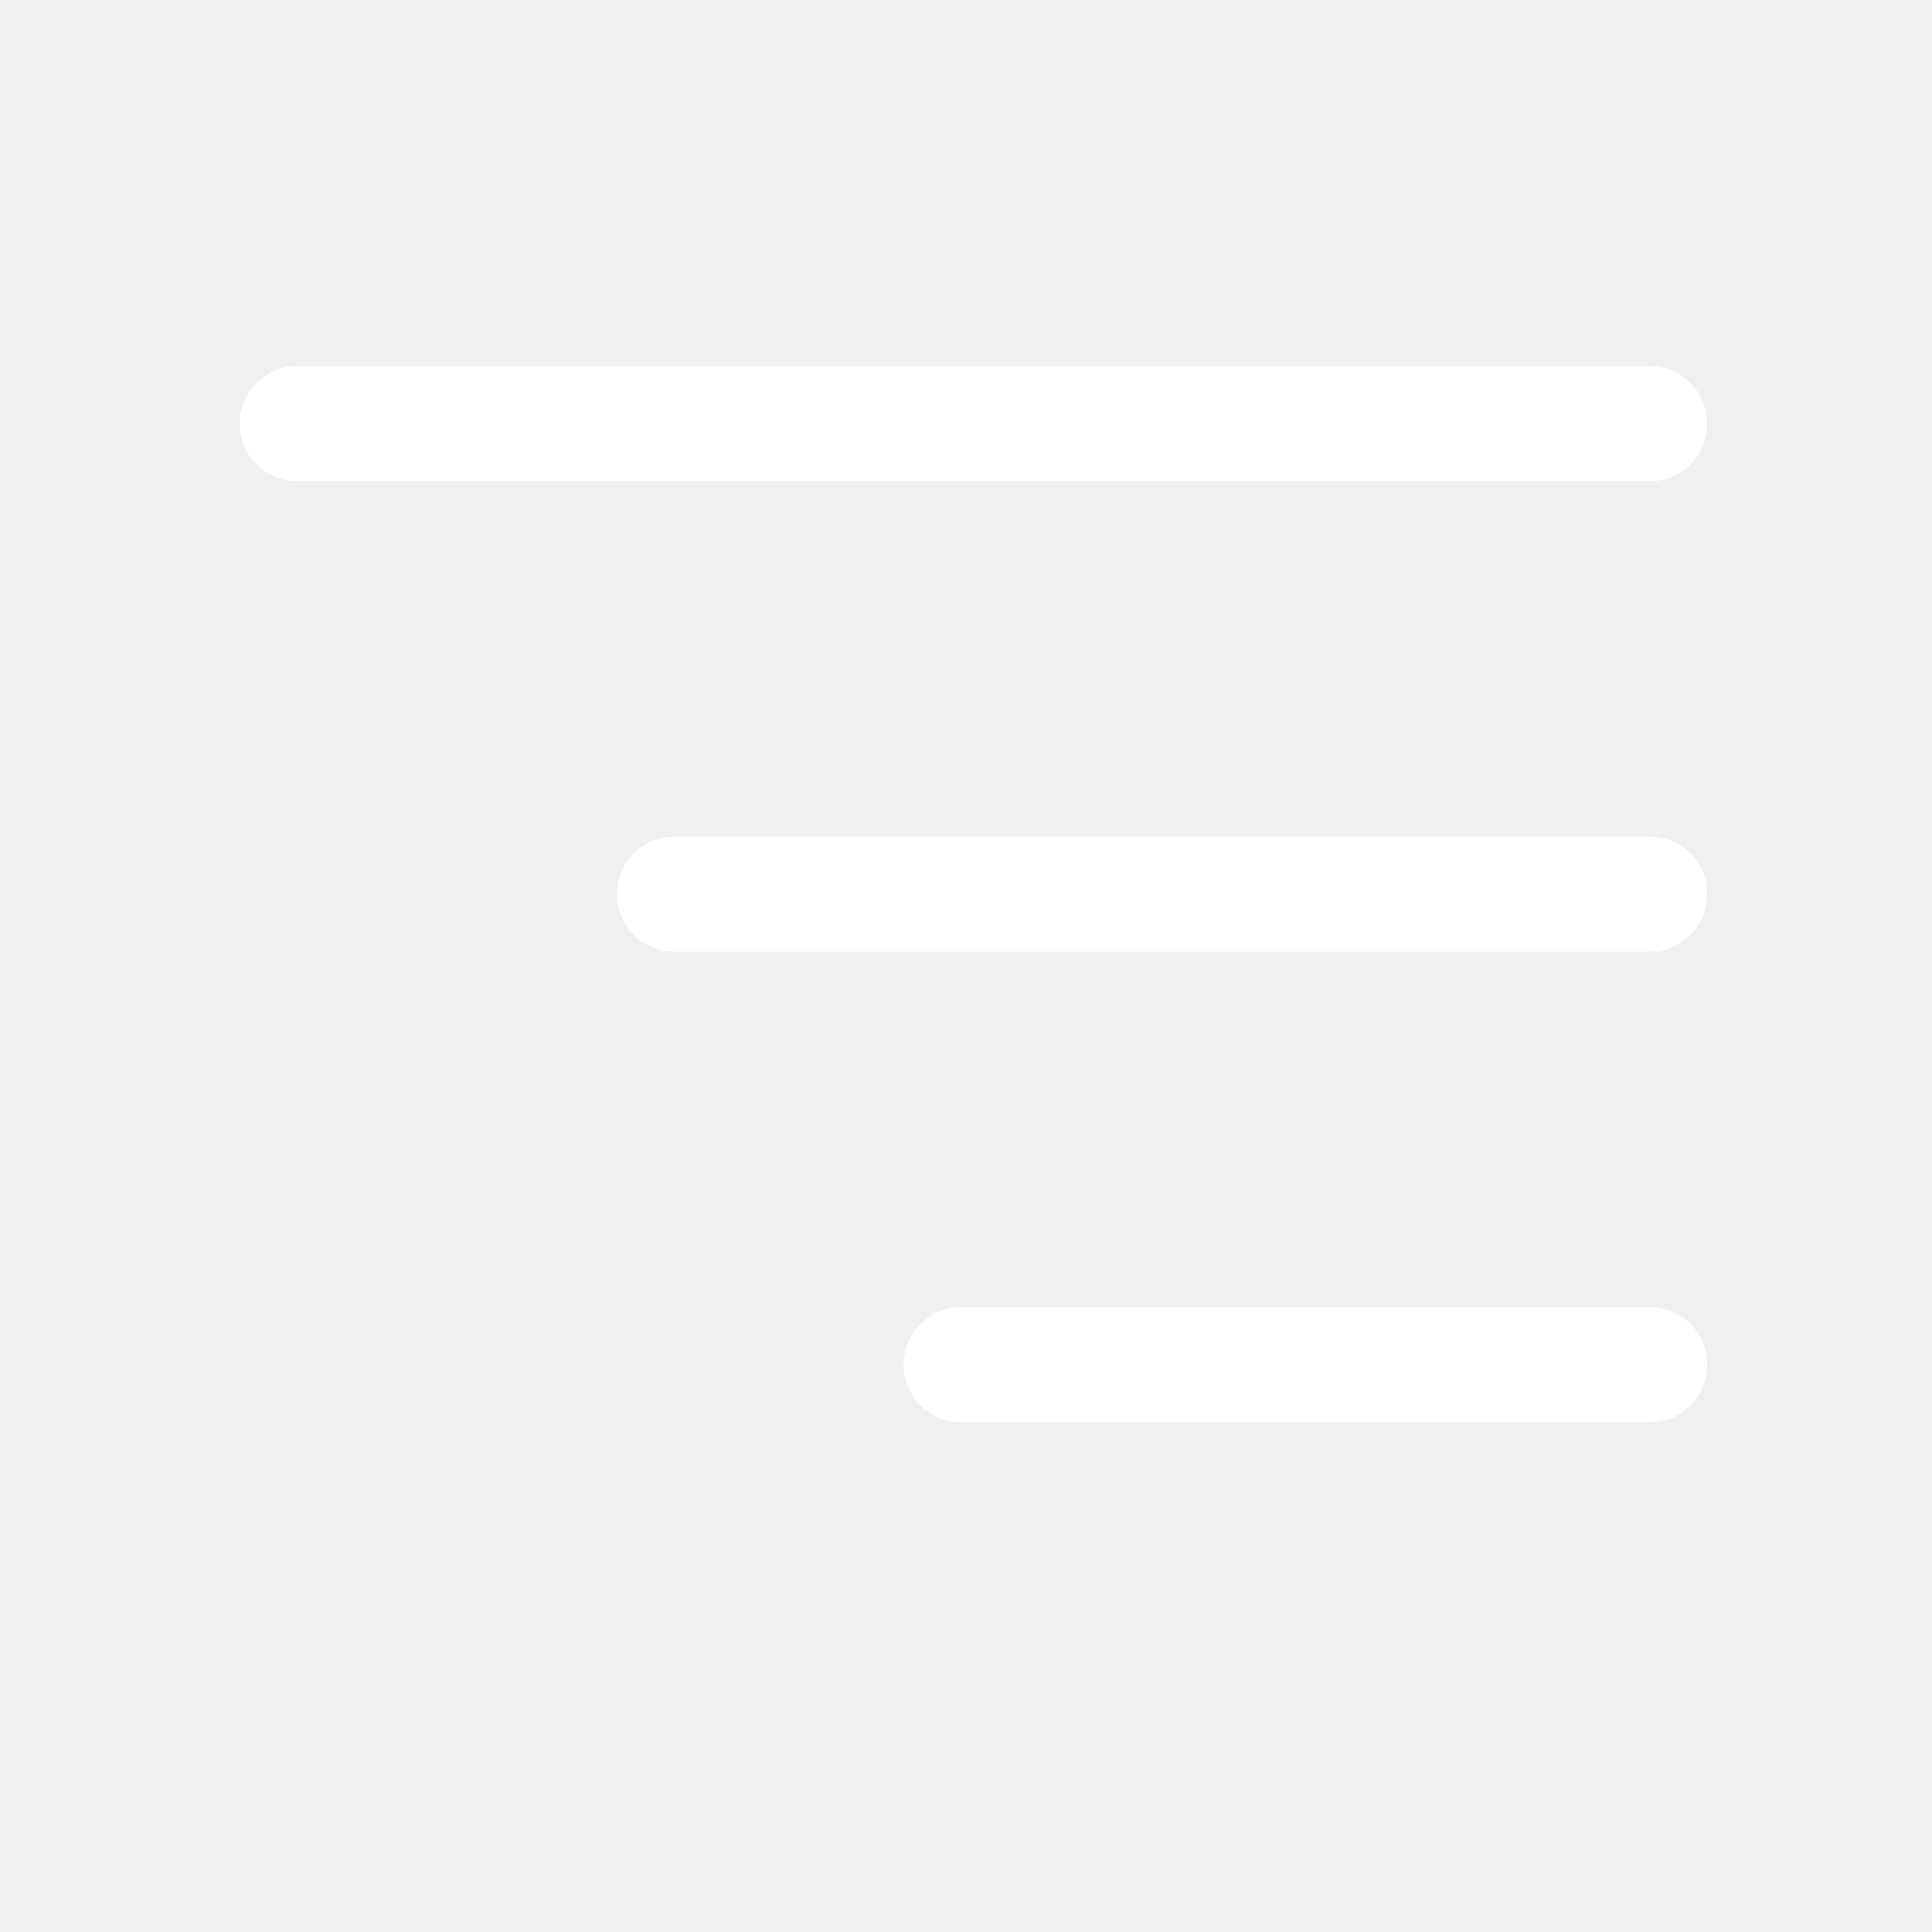
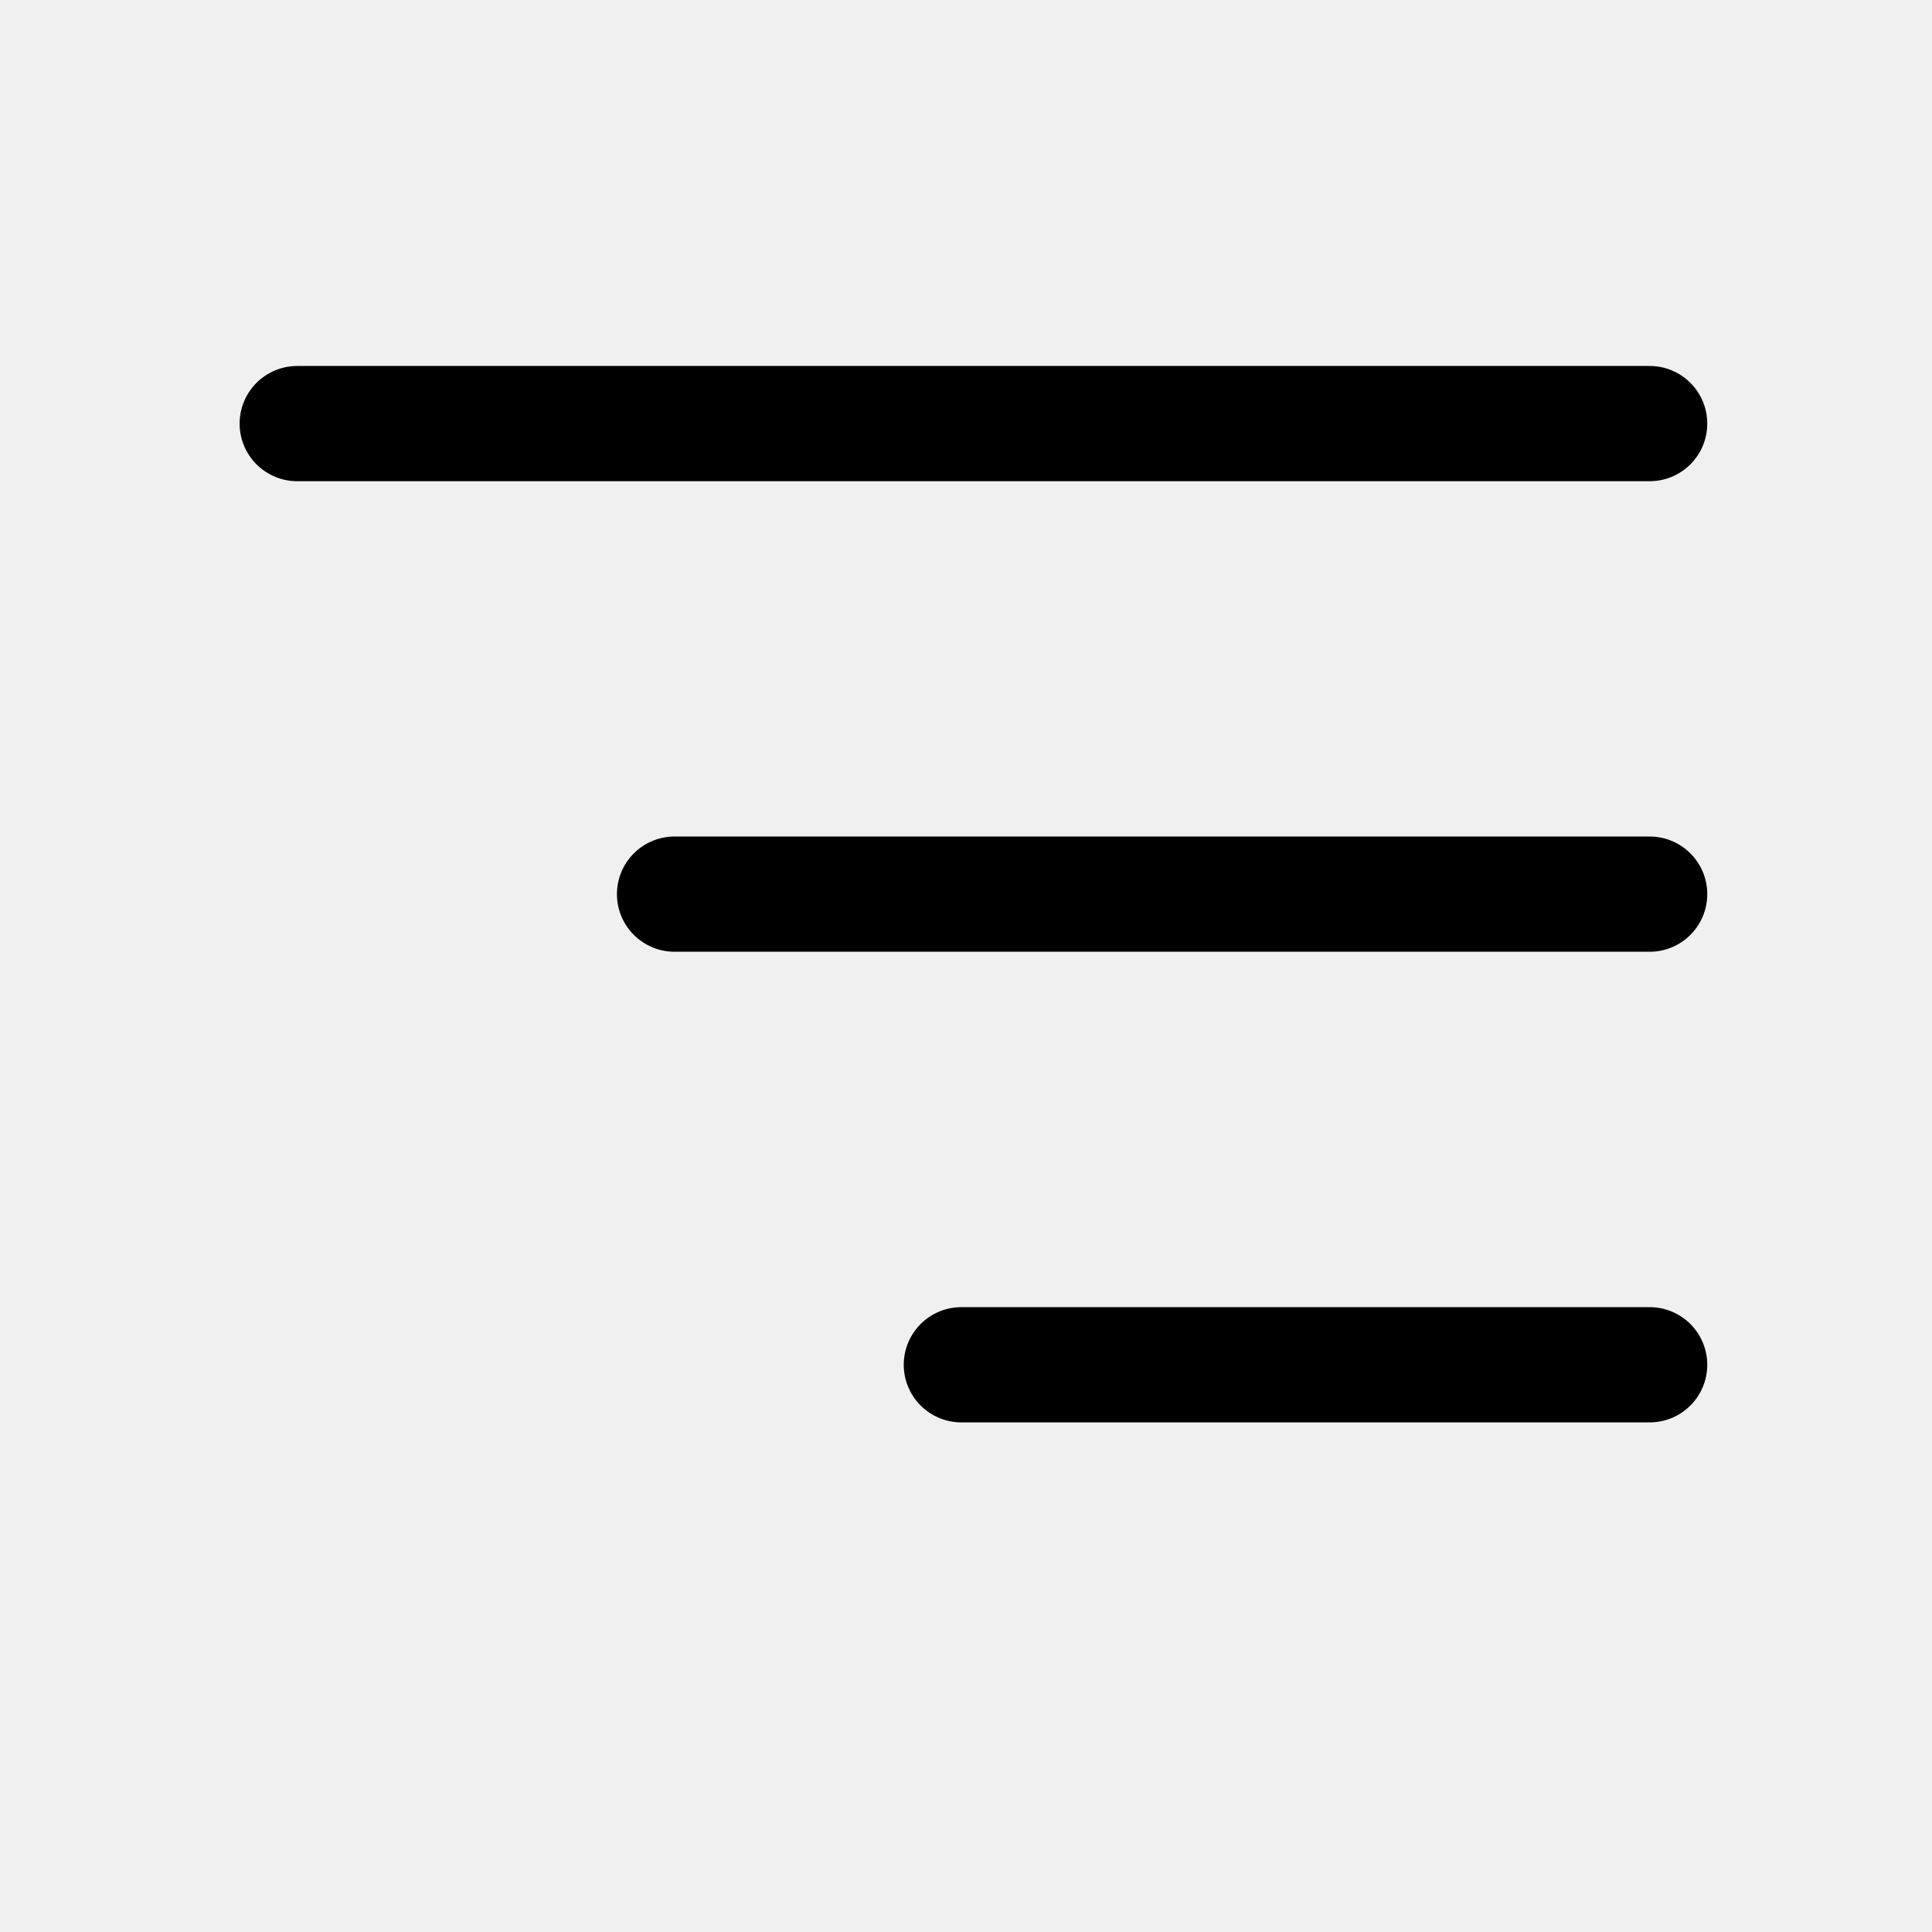
<svg xmlns="http://www.w3.org/2000/svg" width="20" height="20" viewBox="0 0 20 20" fill="none">
-   <path d="M3.077 4.385L17.077 4.385" stroke="white" stroke-width="1.193" stroke-linecap="round" stroke-linejoin="round" />
-   <path d="M6.983 9.256L17.077 9.256" stroke="white" stroke-width="1.193" stroke-linecap="round" stroke-linejoin="round" />
-   <path d="M9.952 14.128L17.077 14.128" stroke="white" stroke-width="1.193" stroke-linecap="round" stroke-linejoin="round" />
+   <path d="M3.077 4.385L17.077 4.385" stroke="currentColor" stroke-width="1.193" stroke-linecap="round" />
+   <path d="M6.983 9.256L17.077 9.256" stroke="currentColor" stroke-width="1.193" stroke-linecap="round" />
+   <path d="M9.952 14.128L17.077 14.128" stroke="currentColor" stroke-width="1.193" stroke-linecap="round" />
</svg>
